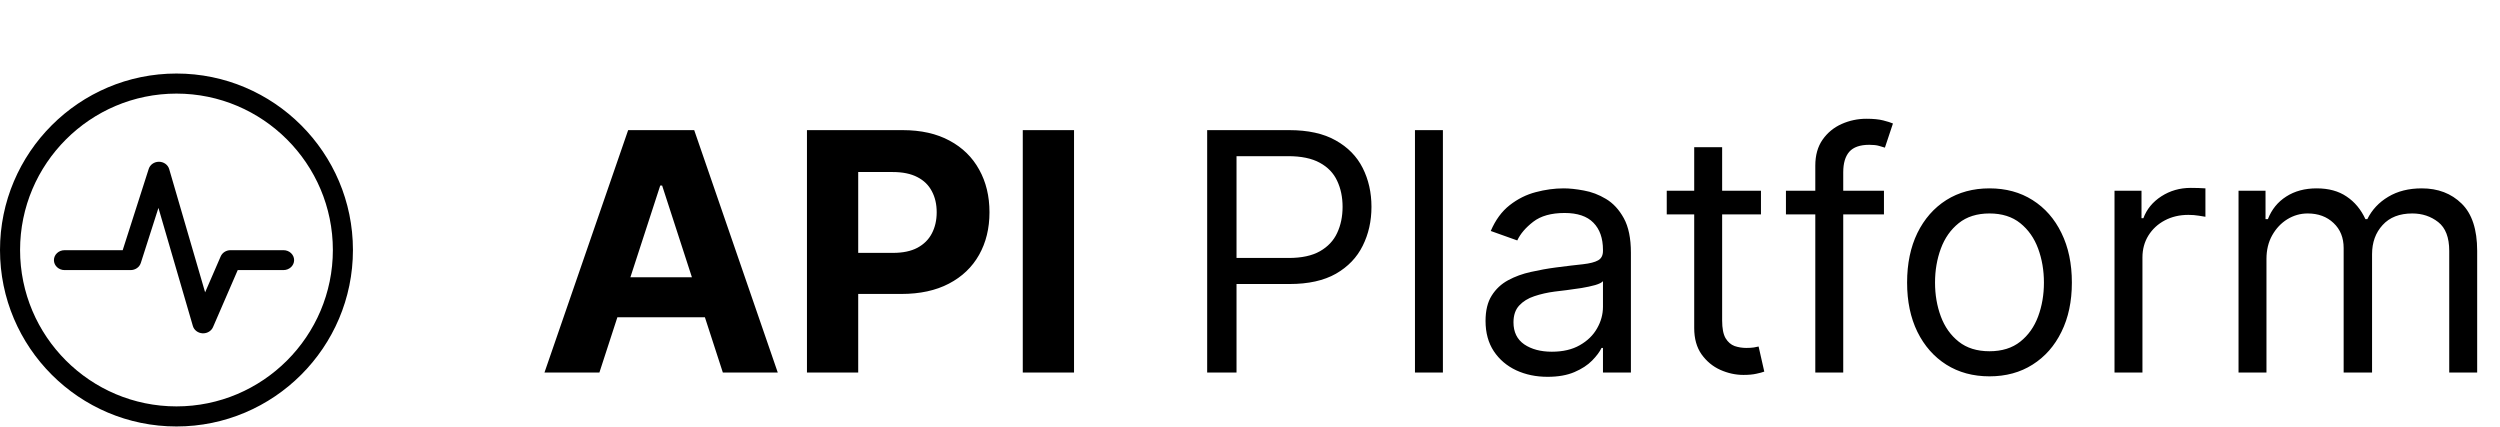
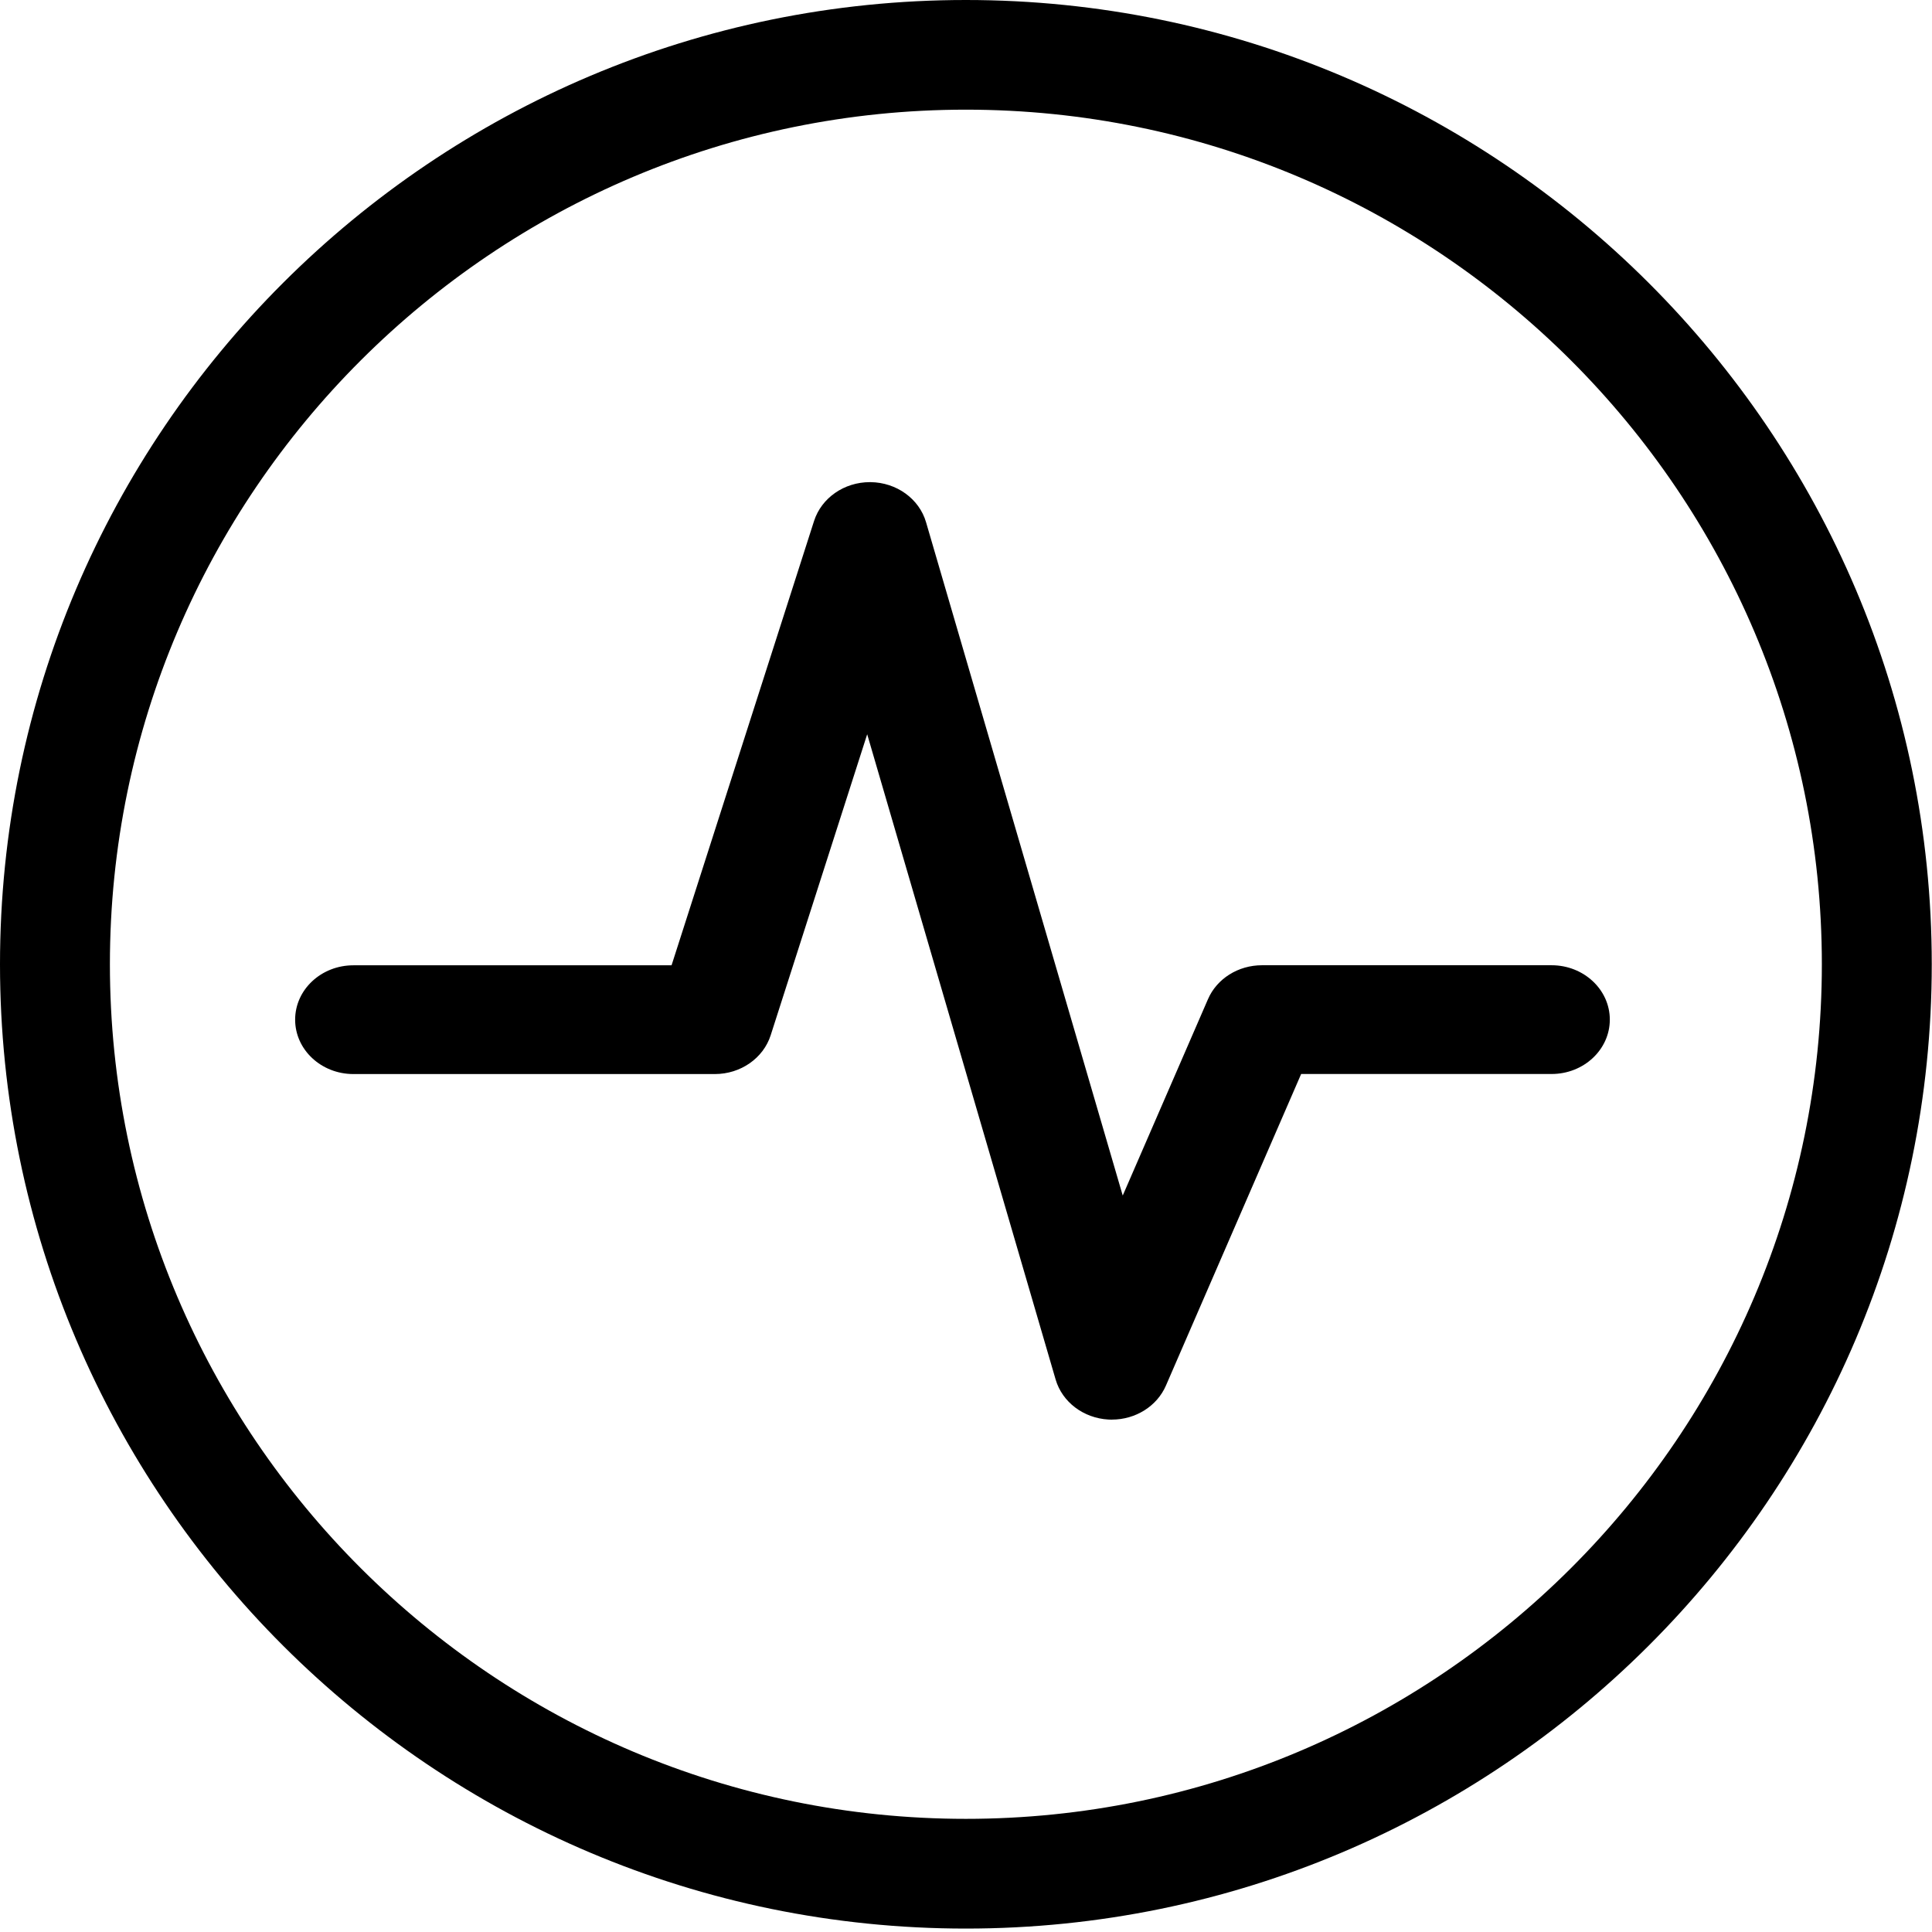
- <svg xmlns="http://www.w3.org/2000/svg" width="510" height="87" viewBox="0 0 510 87" fill="none">
-   <path d="M122.276 76H111.071L128.143 26.546H141.618L158.666 76H147.462L135.074 37.847H134.688L122.276 76ZM121.575 56.561H148.041V64.723H121.575V56.561ZM164.619 76V26.546H184.13C187.881 26.546 191.076 27.262 193.717 28.695C196.357 30.111 198.369 32.084 199.754 34.611C201.154 37.122 201.854 40.02 201.854 43.304C201.854 46.588 201.146 49.486 199.729 51.997C198.313 54.509 196.26 56.465 193.572 57.865C190.899 59.266 187.664 59.966 183.864 59.966H171.428V51.587H182.174C184.186 51.587 185.844 51.241 187.148 50.548C188.469 49.84 189.451 48.866 190.094 47.627C190.754 46.371 191.085 44.93 191.085 43.304C191.085 41.662 190.754 40.229 190.094 39.006C189.451 37.766 188.469 36.808 187.148 36.132C185.828 35.44 184.154 35.094 182.126 35.094H175.075V76H164.619ZM219.102 26.546V76H208.646V26.546H219.102ZM246.262 76V26.546H262.972C266.852 26.546 270.023 27.246 272.487 28.646C274.966 30.031 276.801 31.906 277.992 34.273C279.183 36.639 279.779 39.28 279.779 42.193C279.779 45.107 279.183 47.755 277.992 50.138C276.817 52.521 274.998 54.42 272.535 55.837C270.072 57.237 266.916 57.938 263.069 57.938H251.092V52.625H262.876C265.532 52.625 267.665 52.166 269.275 51.249C270.885 50.331 272.052 49.092 272.776 47.53C273.517 45.952 273.887 44.173 273.887 42.193C273.887 40.213 273.517 38.442 272.776 36.881C272.052 35.319 270.877 34.096 269.251 33.21C267.625 32.309 265.468 31.858 262.779 31.858H252.251V76H246.262ZM294.352 26.546V76H288.653V26.546H294.352ZM315.705 76.87C313.355 76.87 311.221 76.427 309.306 75.541C307.39 74.64 305.869 73.344 304.742 71.654C303.615 69.947 303.051 67.887 303.051 65.472C303.051 63.347 303.47 61.624 304.307 60.304C305.144 58.968 306.263 57.922 307.664 57.165C309.064 56.408 310.61 55.845 312.3 55.475C314.007 55.088 315.721 54.782 317.444 54.557C319.697 54.267 321.525 54.05 322.925 53.905C324.342 53.744 325.372 53.478 326.016 53.108C326.676 52.738 327.006 52.094 327.006 51.176V50.983C327.006 48.601 326.354 46.749 325.05 45.429C323.762 44.109 321.806 43.449 319.182 43.449C316.462 43.449 314.328 44.045 312.783 45.236C311.238 46.427 310.151 47.699 309.523 49.051L304.114 47.12C305.08 44.866 306.368 43.111 307.978 41.855C309.604 40.584 311.374 39.698 313.29 39.199C315.222 38.684 317.122 38.426 318.989 38.426C320.18 38.426 321.549 38.571 323.094 38.861C324.656 39.135 326.161 39.706 327.61 40.575C329.075 41.445 330.29 42.757 331.256 44.512C332.222 46.266 332.705 48.617 332.705 51.563V76H327.006V70.978H326.716C326.33 71.782 325.686 72.644 324.784 73.561C323.883 74.479 322.684 75.26 321.186 75.904C319.689 76.547 317.862 76.87 315.705 76.87ZM316.574 71.75C318.828 71.75 320.728 71.308 322.273 70.422C323.835 69.537 325.01 68.394 325.799 66.993C326.604 65.593 327.006 64.12 327.006 62.574V57.358C326.765 57.648 326.233 57.914 325.412 58.155C324.607 58.38 323.674 58.582 322.611 58.759C321.565 58.92 320.542 59.065 319.544 59.193C318.562 59.306 317.766 59.403 317.154 59.483C315.673 59.676 314.288 59.99 313 60.425C311.729 60.843 310.698 61.479 309.909 62.333C309.137 63.17 308.75 64.313 308.75 65.762C308.75 67.742 309.483 69.239 310.948 70.253C312.429 71.251 314.304 71.75 316.574 71.75ZM359.237 38.909V43.739H340.016V38.909H359.237ZM345.618 30.023H351.317V65.375C351.317 66.985 351.55 68.192 352.017 68.997C352.5 69.786 353.112 70.317 353.852 70.591C354.609 70.849 355.406 70.978 356.243 70.978C356.871 70.978 357.386 70.945 357.788 70.881C358.191 70.8 358.513 70.736 358.754 70.688L359.913 75.807C359.527 75.952 358.988 76.097 358.295 76.242C357.603 76.403 356.726 76.483 355.663 76.483C354.054 76.483 352.476 76.137 350.93 75.445C349.401 74.753 348.129 73.698 347.115 72.281C346.117 70.865 345.618 69.078 345.618 66.921V30.023ZM384.327 38.909V43.739H364.332V38.909H384.327ZM370.321 76V33.79C370.321 31.665 370.82 29.894 371.818 28.477C372.816 27.061 374.112 25.998 375.706 25.29C377.3 24.582 378.982 24.227 380.753 24.227C382.153 24.227 383.296 24.34 384.182 24.566C385.067 24.791 385.727 25 386.162 25.193L384.52 30.119C384.23 30.023 383.828 29.902 383.312 29.757C382.813 29.612 382.153 29.54 381.332 29.54C379.449 29.54 378.089 30.015 377.251 30.965C376.43 31.915 376.02 33.307 376.02 35.142V76H370.321ZM405.854 76.773C402.506 76.773 399.568 75.976 397.04 74.382C394.529 72.789 392.565 70.559 391.148 67.693C389.748 64.828 389.048 61.479 389.048 57.648C389.048 53.784 389.748 50.412 391.148 47.53C392.565 44.648 394.529 42.411 397.04 40.817C399.568 39.223 402.506 38.426 405.854 38.426C409.203 38.426 412.133 39.223 414.644 40.817C417.172 42.411 419.136 44.648 420.536 47.53C421.953 50.412 422.661 53.784 422.661 57.648C422.661 61.479 421.953 64.828 420.536 67.693C419.136 70.559 417.172 72.789 414.644 74.382C412.133 75.976 409.203 76.773 405.854 76.773ZM405.854 71.654C408.398 71.654 410.491 71.002 412.133 69.698C413.775 68.394 414.99 66.679 415.779 64.554C416.568 62.429 416.962 60.127 416.962 57.648C416.962 55.169 416.568 52.859 415.779 50.718C414.99 48.576 413.775 46.846 412.133 45.526C410.491 44.206 408.398 43.546 405.854 43.546C403.311 43.546 401.218 44.206 399.576 45.526C397.934 46.846 396.719 48.576 395.93 50.718C395.141 52.859 394.746 55.169 394.746 57.648C394.746 60.127 395.141 62.429 395.93 64.554C396.719 66.679 397.934 68.394 399.576 69.698C401.218 71.002 403.311 71.654 405.854 71.654ZM431.36 76V38.909H436.866V44.512H437.252C437.929 42.676 439.152 41.187 440.923 40.044C442.694 38.901 444.69 38.33 446.912 38.33C447.33 38.33 447.853 38.338 448.481 38.354C449.109 38.37 449.584 38.394 449.906 38.426V44.222C449.713 44.173 449.27 44.101 448.578 44.005C447.902 43.892 447.185 43.835 446.429 43.835C444.626 43.835 443.016 44.214 441.599 44.97C440.199 45.711 439.088 46.741 438.267 48.061C437.462 49.365 437.059 50.854 437.059 52.529V76H431.36ZM456.661 76V38.909H462.167V44.705H462.65C463.423 42.725 464.67 41.187 466.393 40.093C468.115 38.982 470.184 38.426 472.599 38.426C475.046 38.426 477.082 38.982 478.708 40.093C480.35 41.187 481.63 42.725 482.548 44.705H482.934C483.884 42.789 485.308 41.268 487.208 40.141C489.108 38.998 491.386 38.426 494.042 38.426C497.358 38.426 500.071 39.465 502.18 41.541C504.289 43.602 505.343 46.814 505.343 51.176V76H499.644V51.176C499.644 48.44 498.896 46.484 497.398 45.308C495.901 44.133 494.138 43.546 492.11 43.546C489.502 43.546 487.482 44.334 486.049 45.912C484.616 47.474 483.9 49.454 483.9 51.852V76H478.104V50.597C478.104 48.488 477.42 46.789 476.052 45.502C474.683 44.198 472.921 43.546 470.763 43.546C469.282 43.546 467.898 43.94 466.61 44.729C465.338 45.518 464.308 46.612 463.519 48.013C462.746 49.398 462.36 50.999 462.36 52.818V76H456.661Z" fill="black" />
-   <path d="M41.44 68C41.397 68 41.354 68 41.312 67.996C40.382 67.944 39.591 67.344 39.345 66.504L32.321 42.412L28.724 53.649C28.449 54.507 27.604 55.098 26.645 55.098H13.171C11.972 55.098 11 54.188 11 53.068C11 51.947 11.972 51.038 13.171 51.038H25.029L30.341 34.449C30.618 33.589 31.462 33 32.42 33C32.428 33 32.438 33 32.448 33C33.416 33.011 34.26 33.621 34.515 34.496L41.845 59.634L45.022 52.304C45.353 51.537 46.15 51.036 47.034 51.036H57.829C59.028 51.036 60 51.945 60 53.066C60 54.187 59.028 55.096 57.829 55.096H48.496L43.455 66.73C43.122 67.499 42.323 67.998 41.444 67.998L41.44 68Z" fill="black" />
-   <path d="M36 87C16.15 87 0 70.852 0 51C0 31.148 16.148 15 36 15C55.852 15 72 31.15 72 51C72 70.85 55.85 87 36 87ZM36 19.095C18.409 19.095 4.096 33.407 4.096 51C4.096 68.593 18.409 82.904 36 82.904C53.591 82.904 67.904 68.591 67.904 51C67.904 33.409 53.591 19.095 36 19.095Z" fill="black" />
+ <svg xmlns="http://www.w3.org/2000/svg" width="97" height="97" viewBox="0 0 97 97" fill="none">
+   <path d="M55.823 71.276C55.765 71.276 55.708 71.276 55.65 71.271C54.398 71.2 53.332 70.394 53.001 69.264L43.539 36.865L38.694 51.976C38.324 53.131 37.184 53.925 35.893 53.925H17.742C16.128 53.925 14.818 52.702 14.818 51.195C14.818 49.687 16.128 48.465 17.742 48.465H33.717L40.872 26.155C41.245 24.999 42.381 24.207 43.673 24.207C43.683 24.207 43.697 24.207 43.709 24.207C45.014 24.222 46.151 25.043 46.494 26.219L56.369 60.025L60.648 50.168C61.094 49.136 62.167 48.462 63.359 48.462H77.9C79.514 48.462 80.824 49.685 80.824 51.192C80.824 52.699 79.514 53.922 77.9 53.922H65.327L58.537 69.568C58.088 70.602 57.012 71.274 55.828 71.274L55.823 71.276Z" fill="black" />
+   <path d="M48.494 96.828C21.755 96.828 0 75.111 0 48.414C0 21.717 21.753 0 48.494 0C75.235 0 96.988 21.719 96.988 48.414C96.988 75.108 75.233 96.828 48.494 96.828ZM48.494 5.506C24.798 5.506 5.518 24.754 5.518 48.414C5.518 72.073 24.798 91.319 48.494 91.319C72.19 91.319 91.47 72.071 91.47 48.414C91.47 24.757 72.19 5.506 48.494 5.506Z" fill="black" />
</svg>
